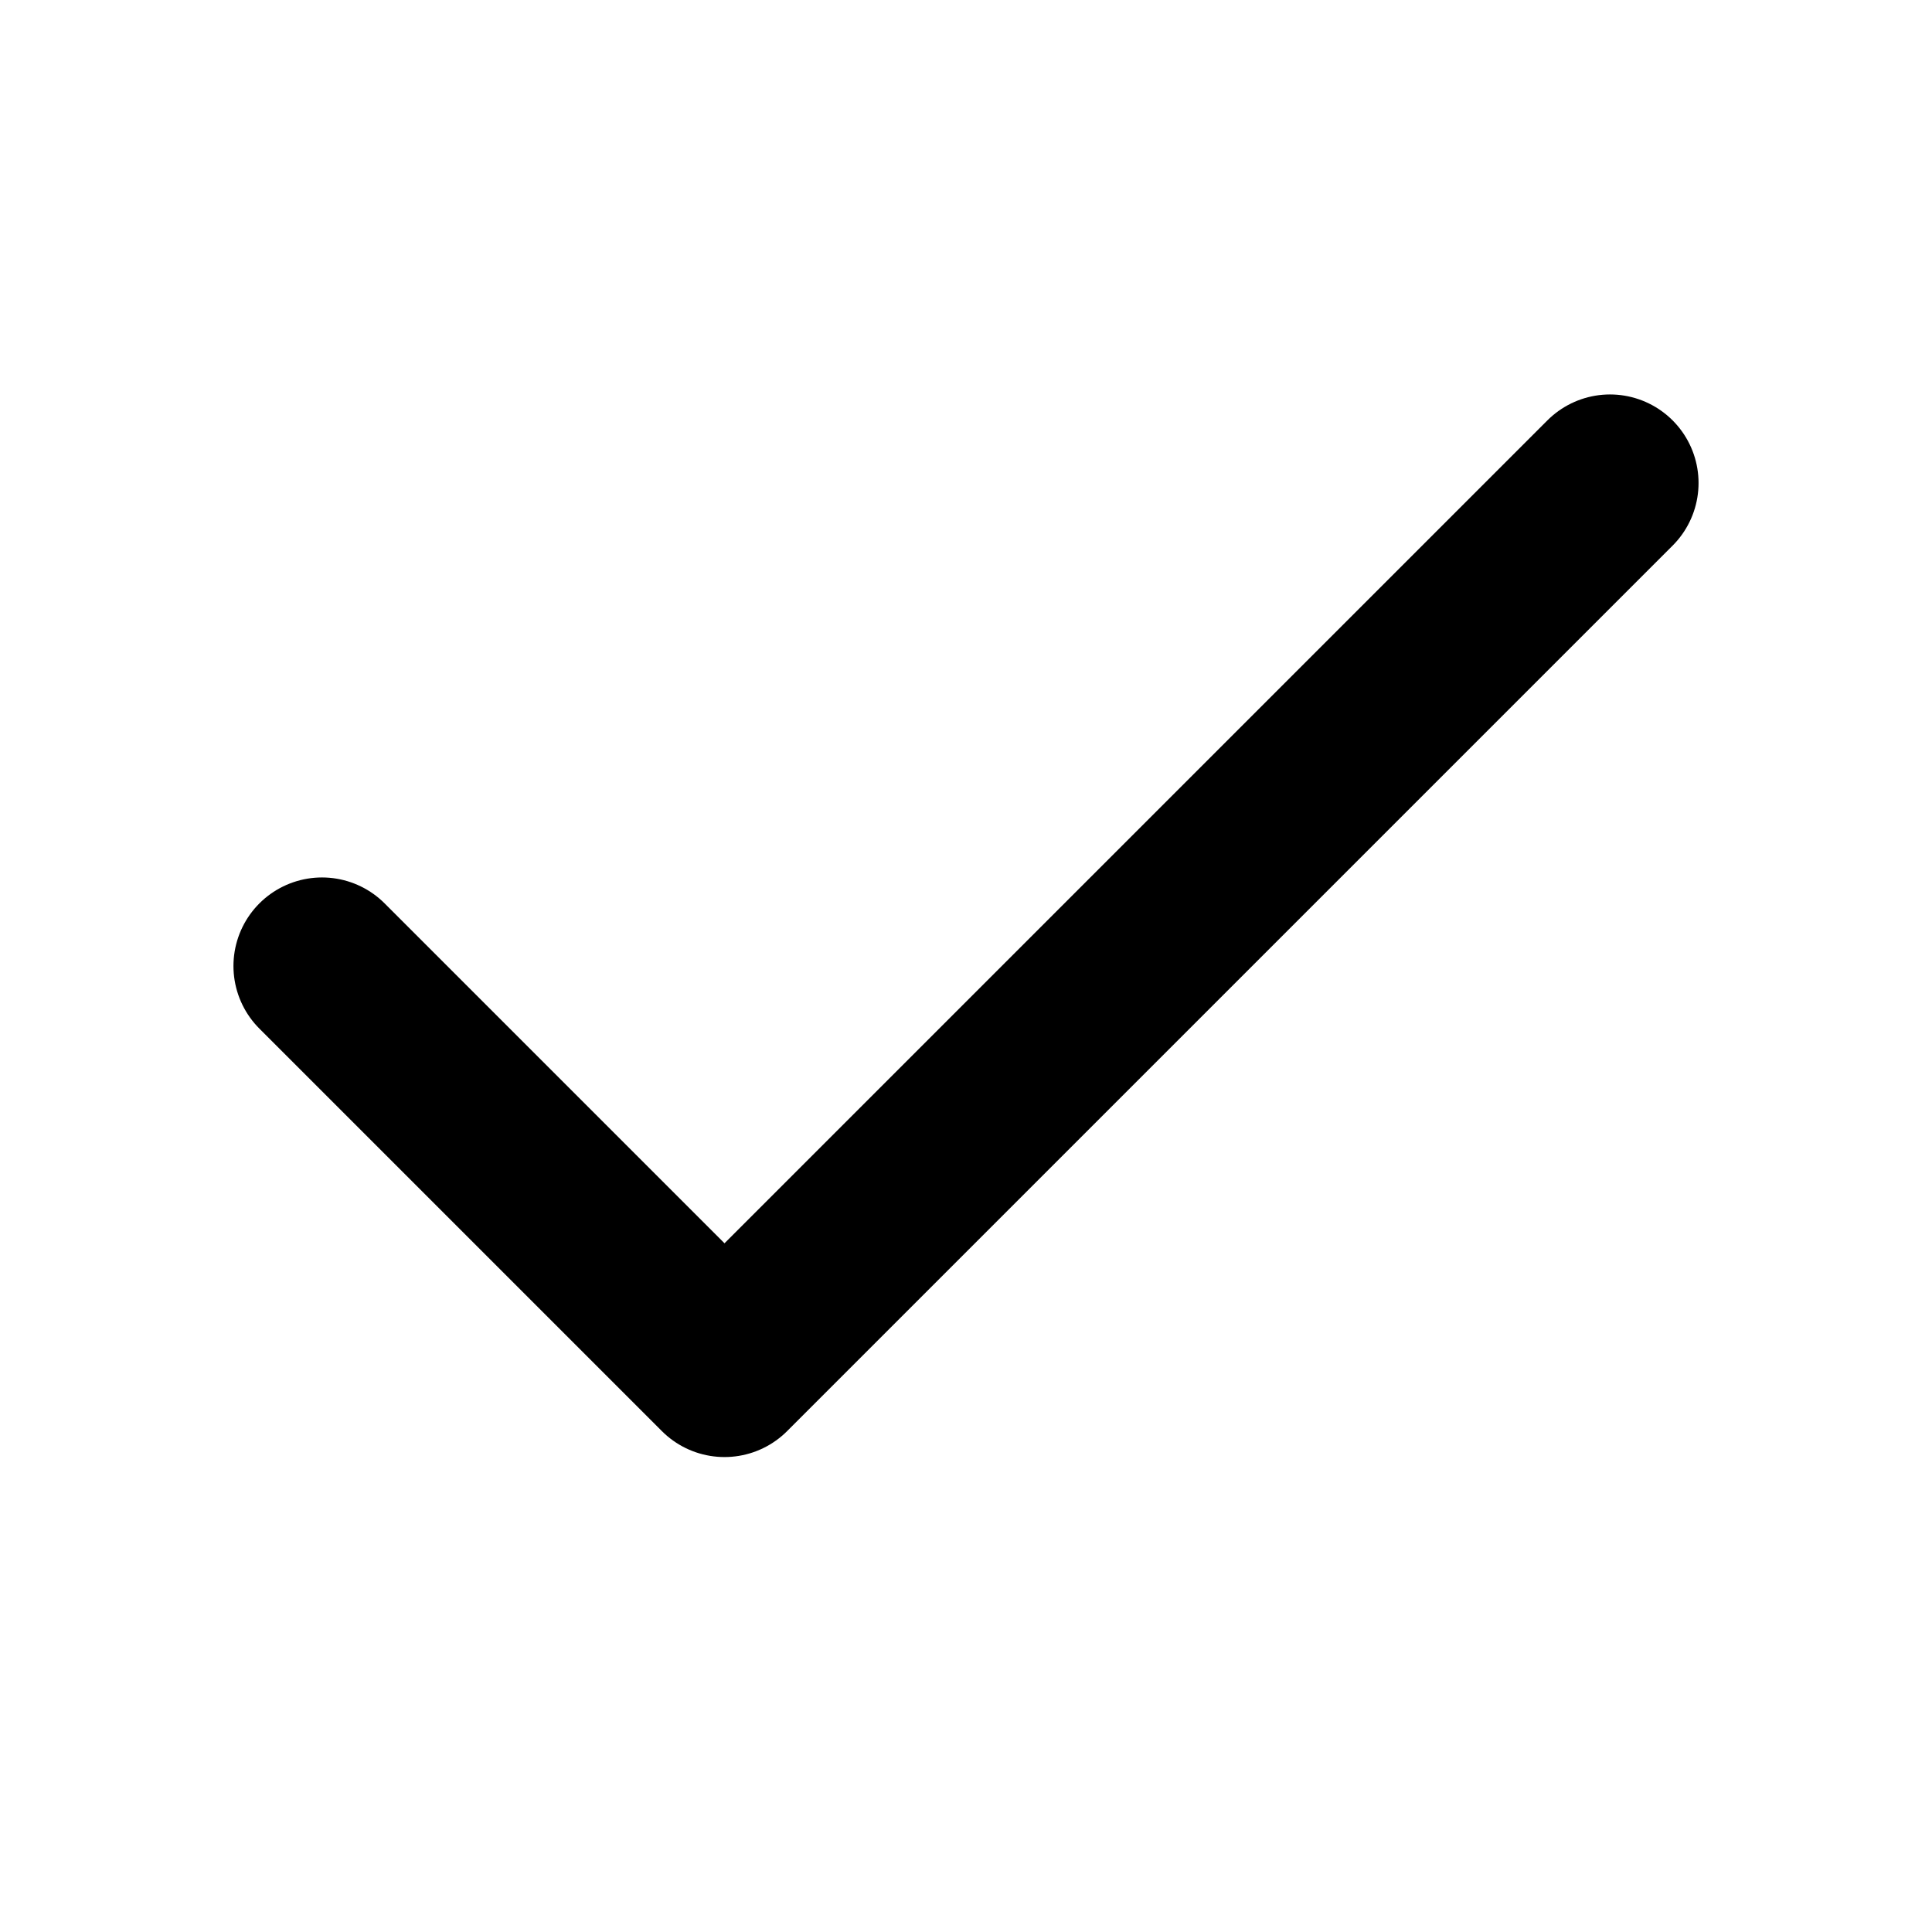
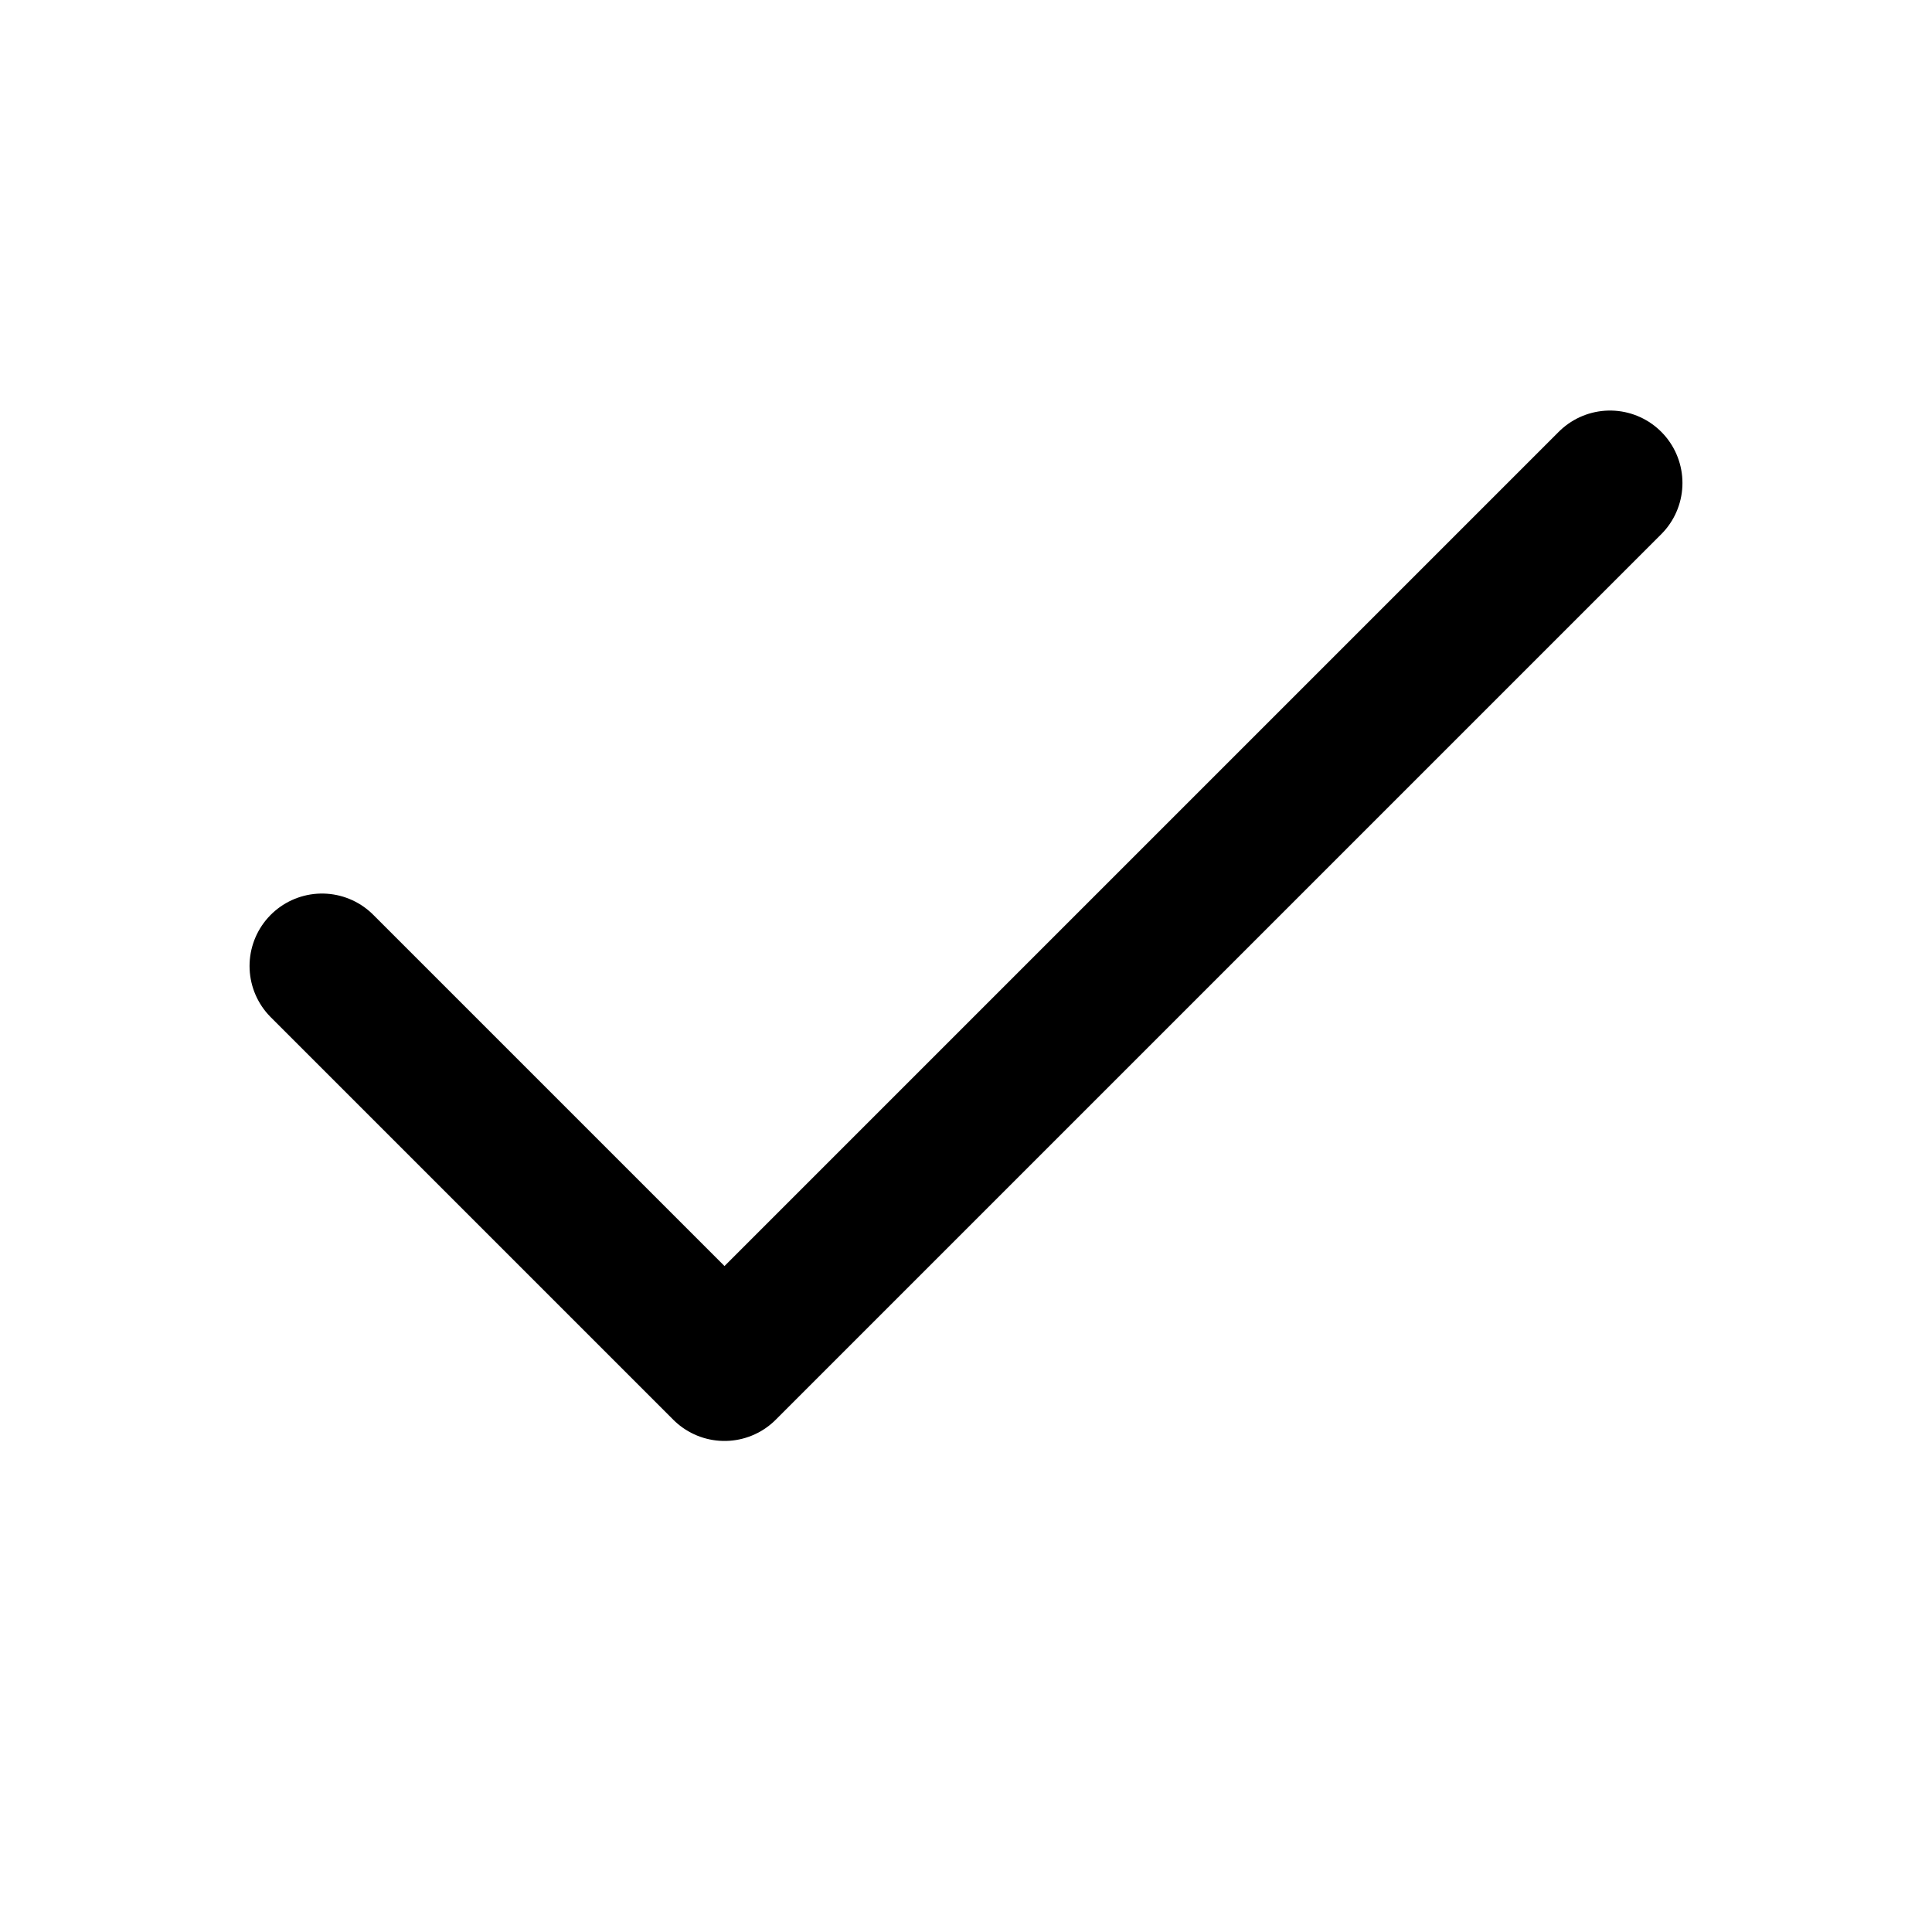
- <svg xmlns="http://www.w3.org/2000/svg" viewBox="0 0 24 24" fill="none" stroke="#000000" stroke-width="2.2" stroke-linecap="round" stroke-linejoin="round">
+ <svg xmlns="http://www.w3.org/2000/svg" viewBox="0 0 24 24" fill="none" stroke="#000000" stroke-width="1.8" stroke-linecap="round" stroke-linejoin="round">
  <polyline points="20 6 9 17 4 12" />
</svg>
